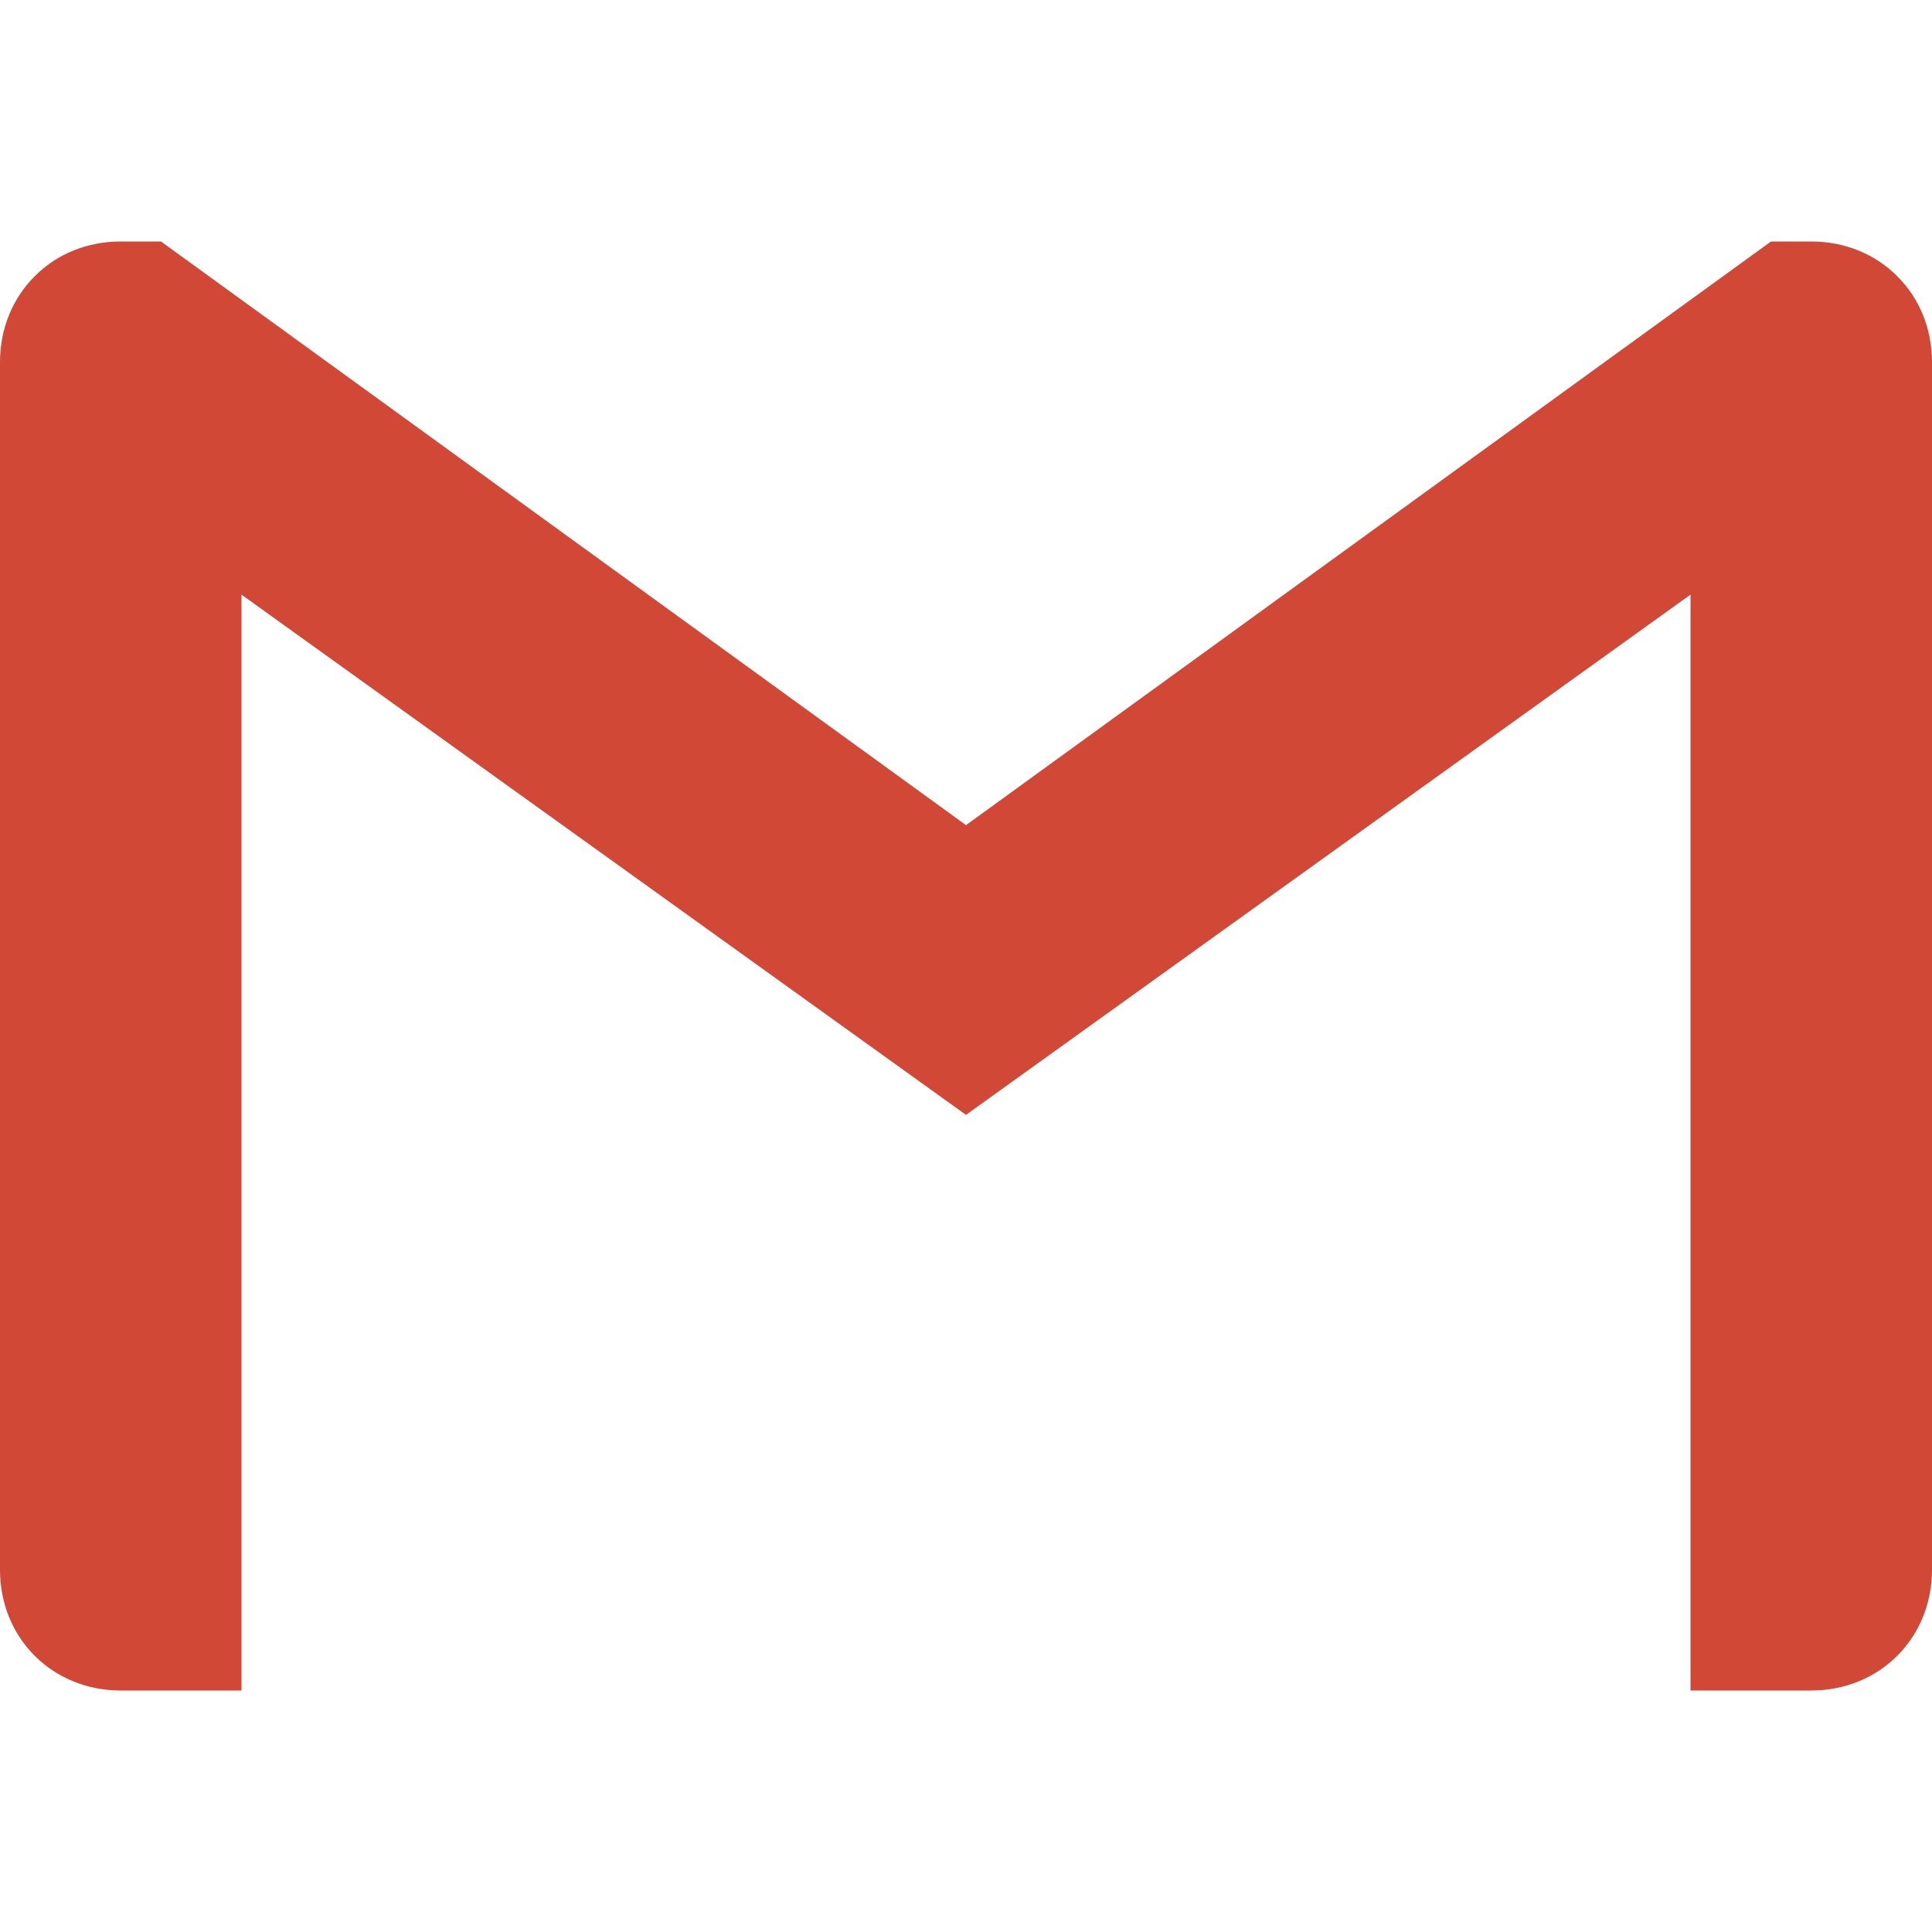
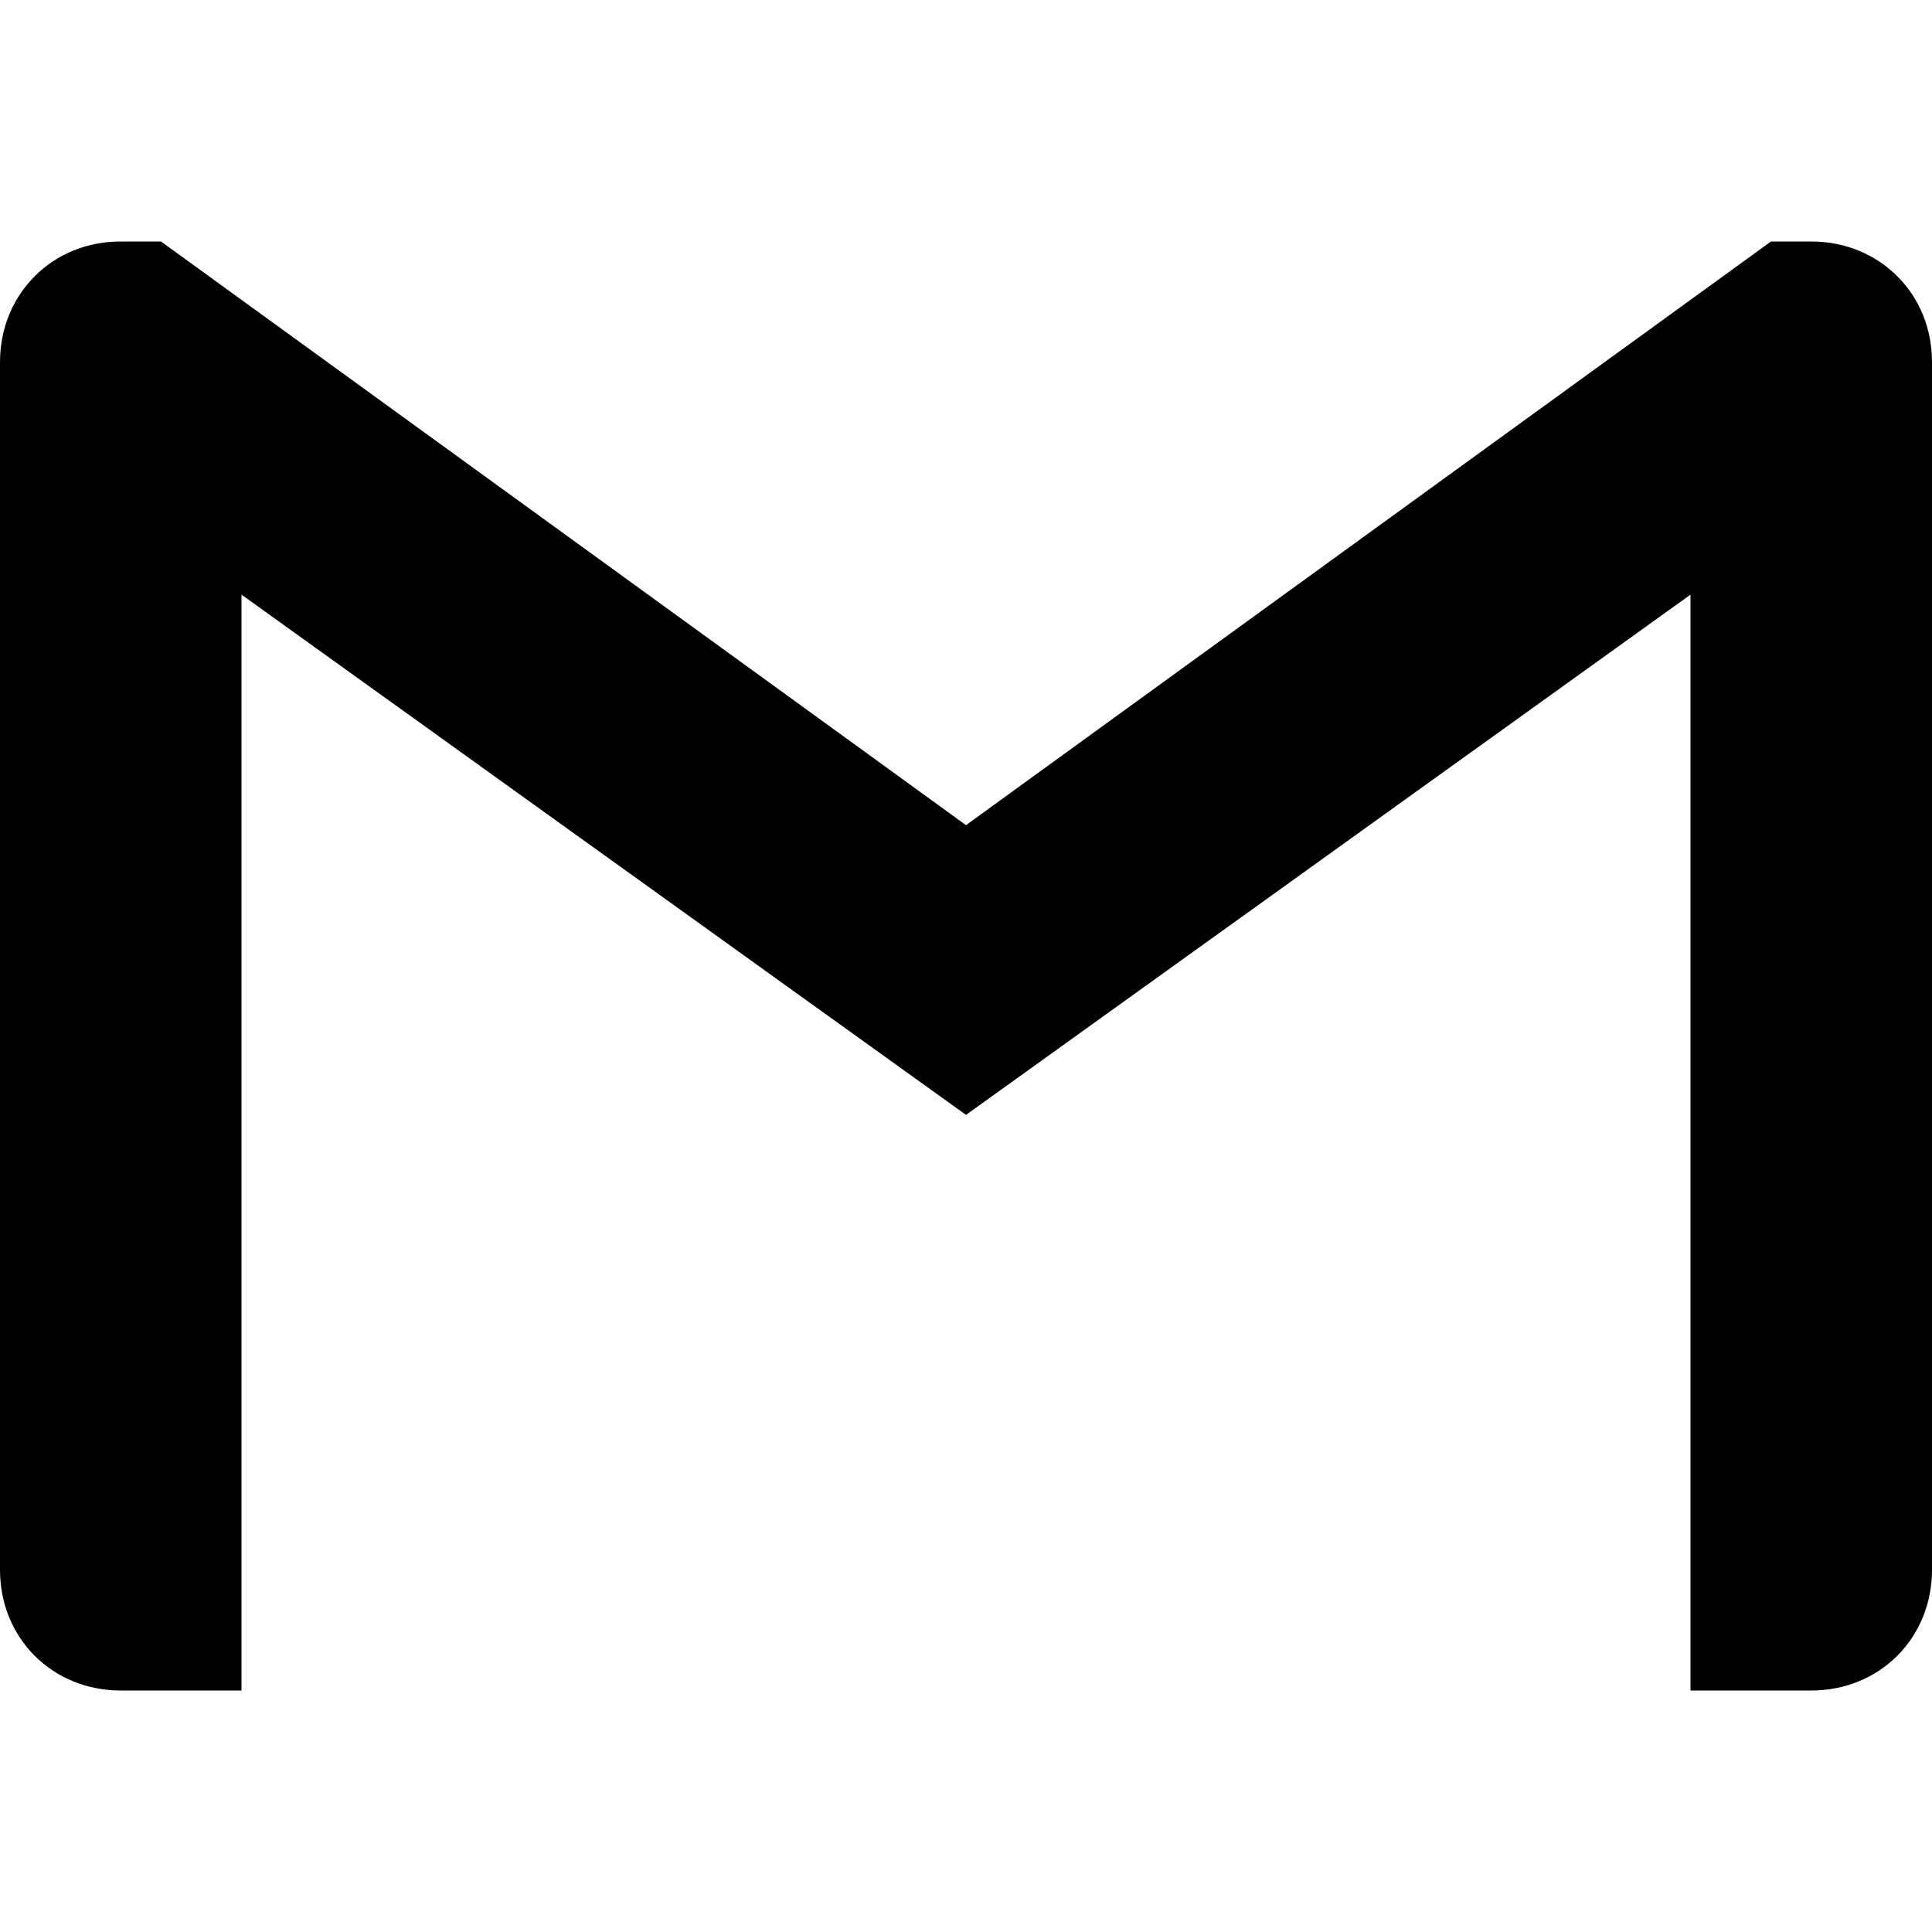
<svg xmlns="http://www.w3.org/2000/svg" version="1.1" width="32" height="32" viewBox="0 0 32 32">
-   <path fill="#d14836" d="M32 6v20c0 1.133-0.867 2-2 2h-2v-18.151l-12 8.617-12-8.617v18.151h-2c-1.135 0-2-0.867-2-2v-20c0-0.567 0.216-1.067 0.575-1.424 0.359-0.363 0.86-0.576 1.425-0.576h0.667l13.333 9.667 13.333-9.667h0.667c0.567 0 1.067 0.216 1.425 0.576 0.36 0.357 0.575 0.857 0.575 1.424z" />
+   <path fill="#000" d="M32 6v20c0 1.133-0.867 2-2 2h-2v-18.151l-12 8.617-12-8.617v18.151h-2c-1.135 0-2-0.867-2-2v-20c0-0.567 0.216-1.067 0.575-1.424 0.359-0.363 0.86-0.576 1.425-0.576h0.667l13.333 9.667 13.333-9.667h0.667c0.567 0 1.067 0.216 1.425 0.576 0.36 0.357 0.575 0.857 0.575 1.424z" />
</svg>
